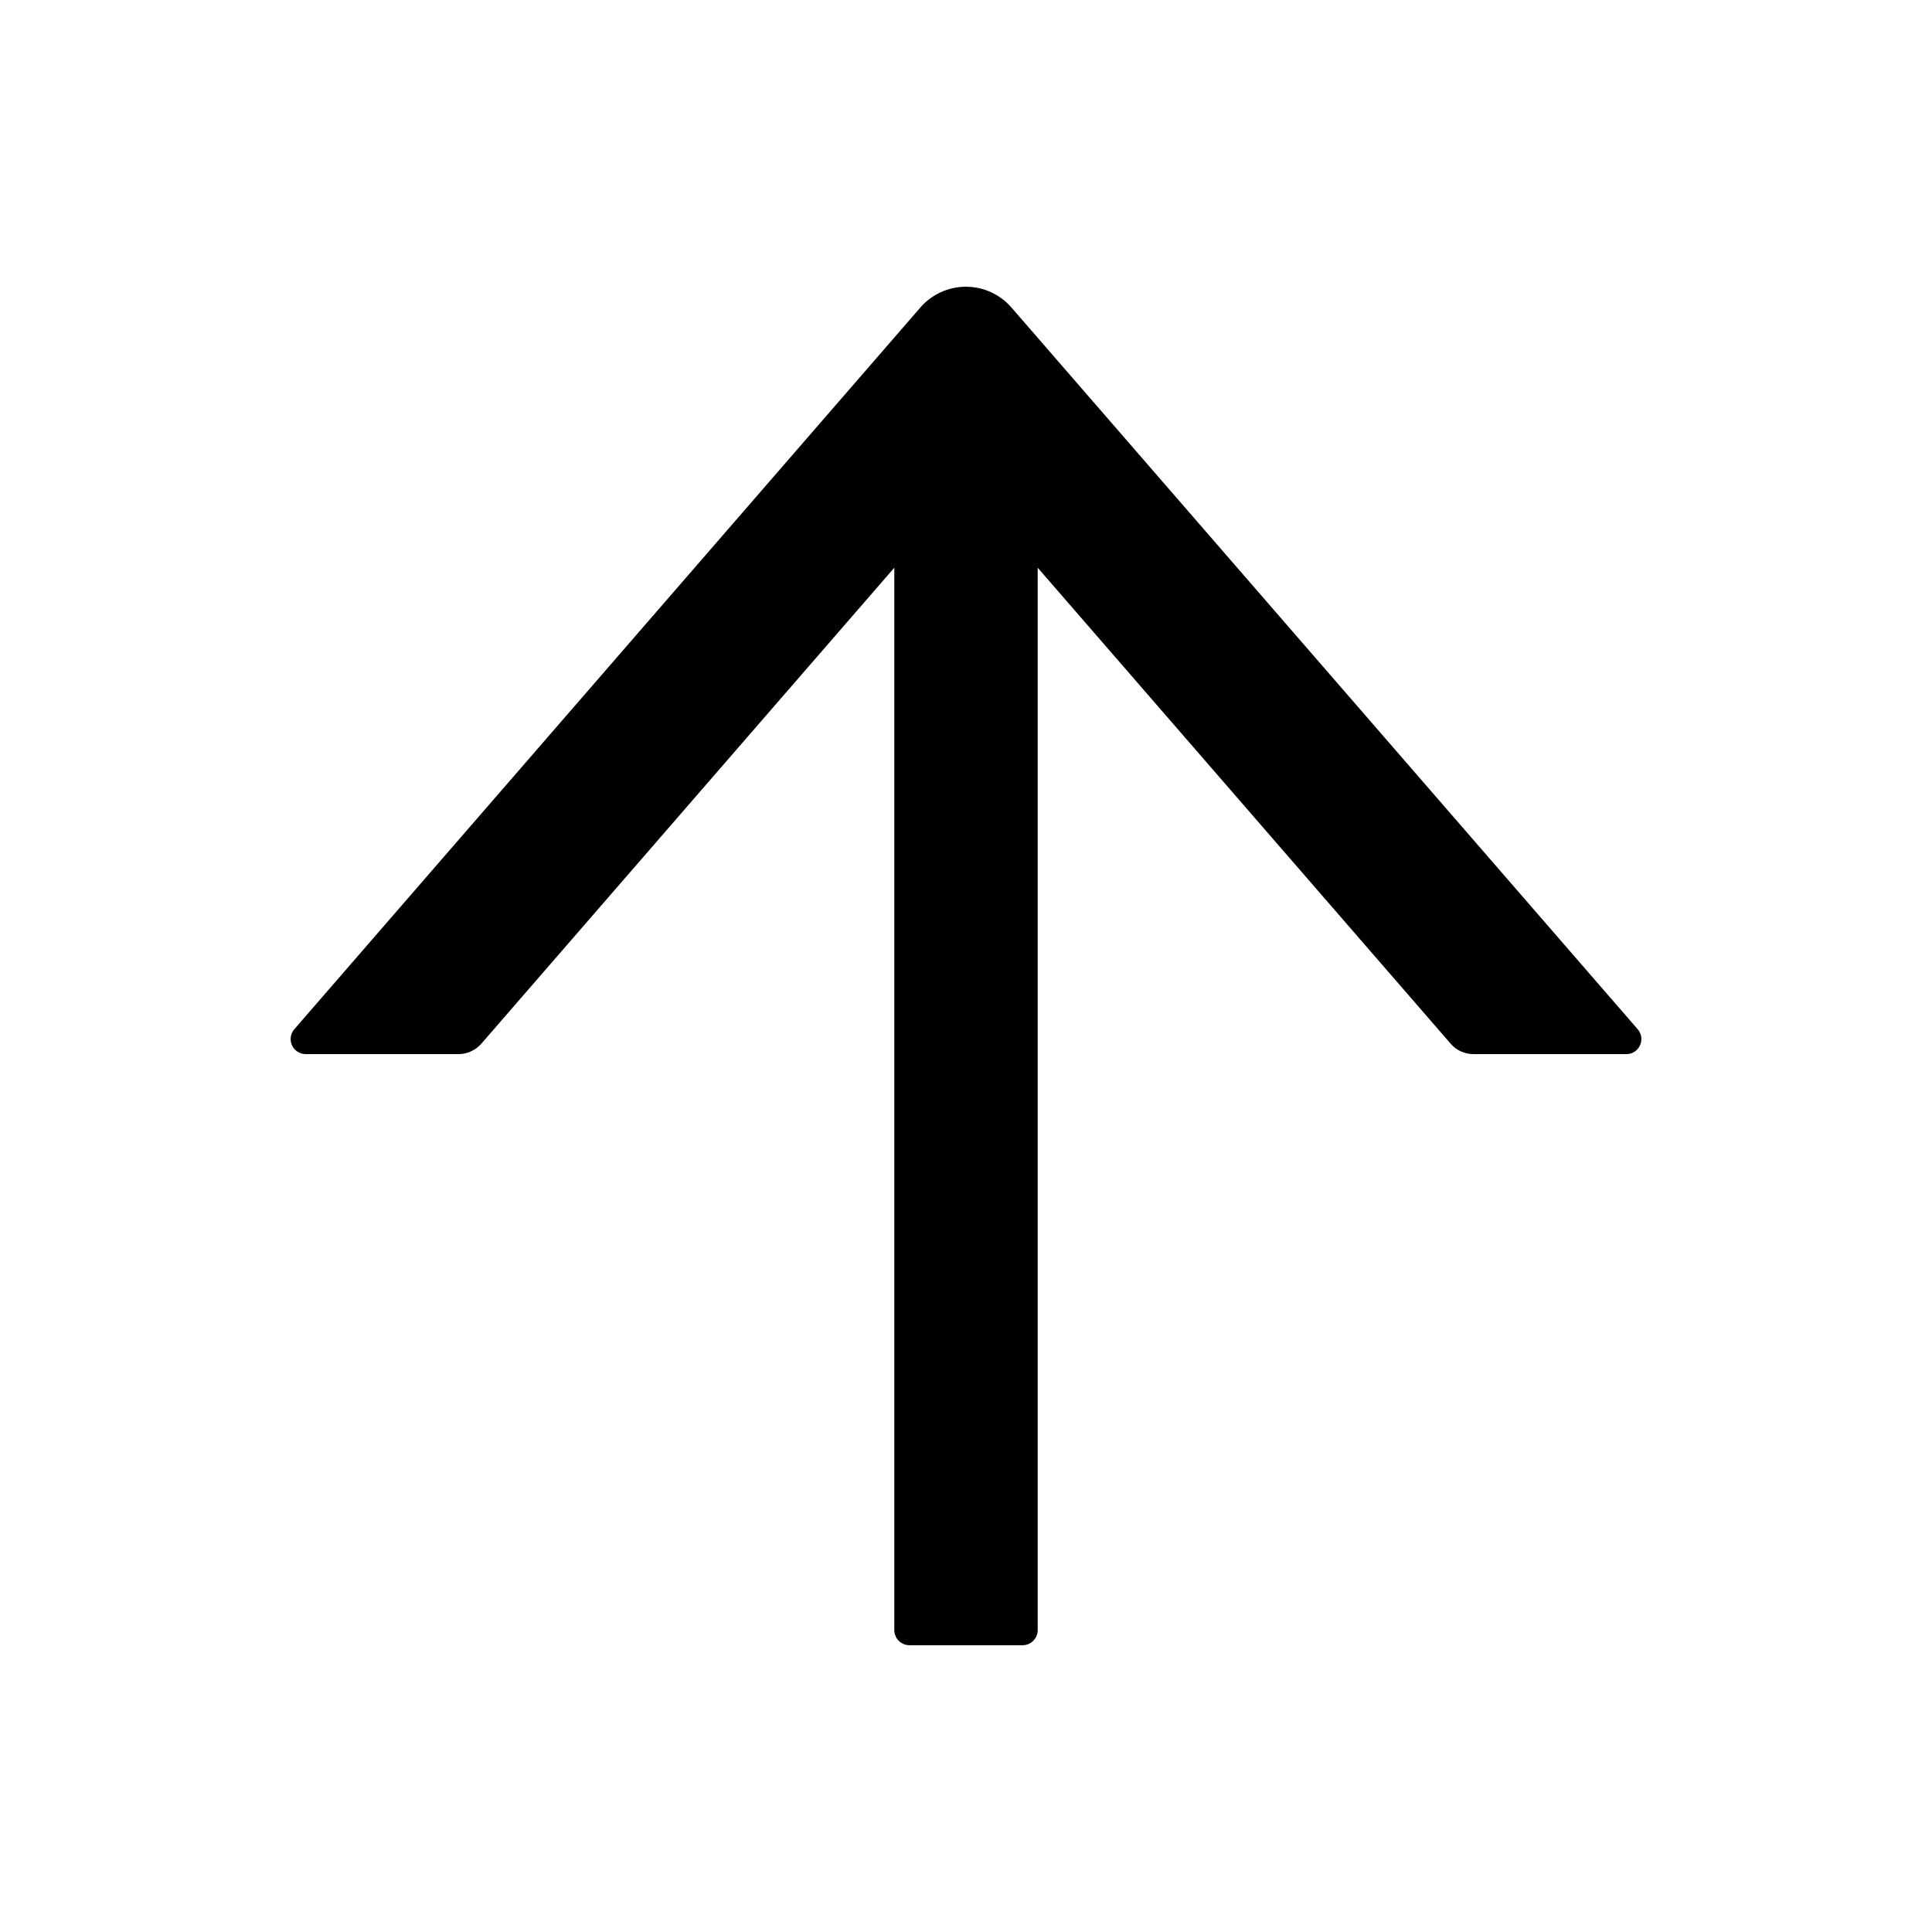
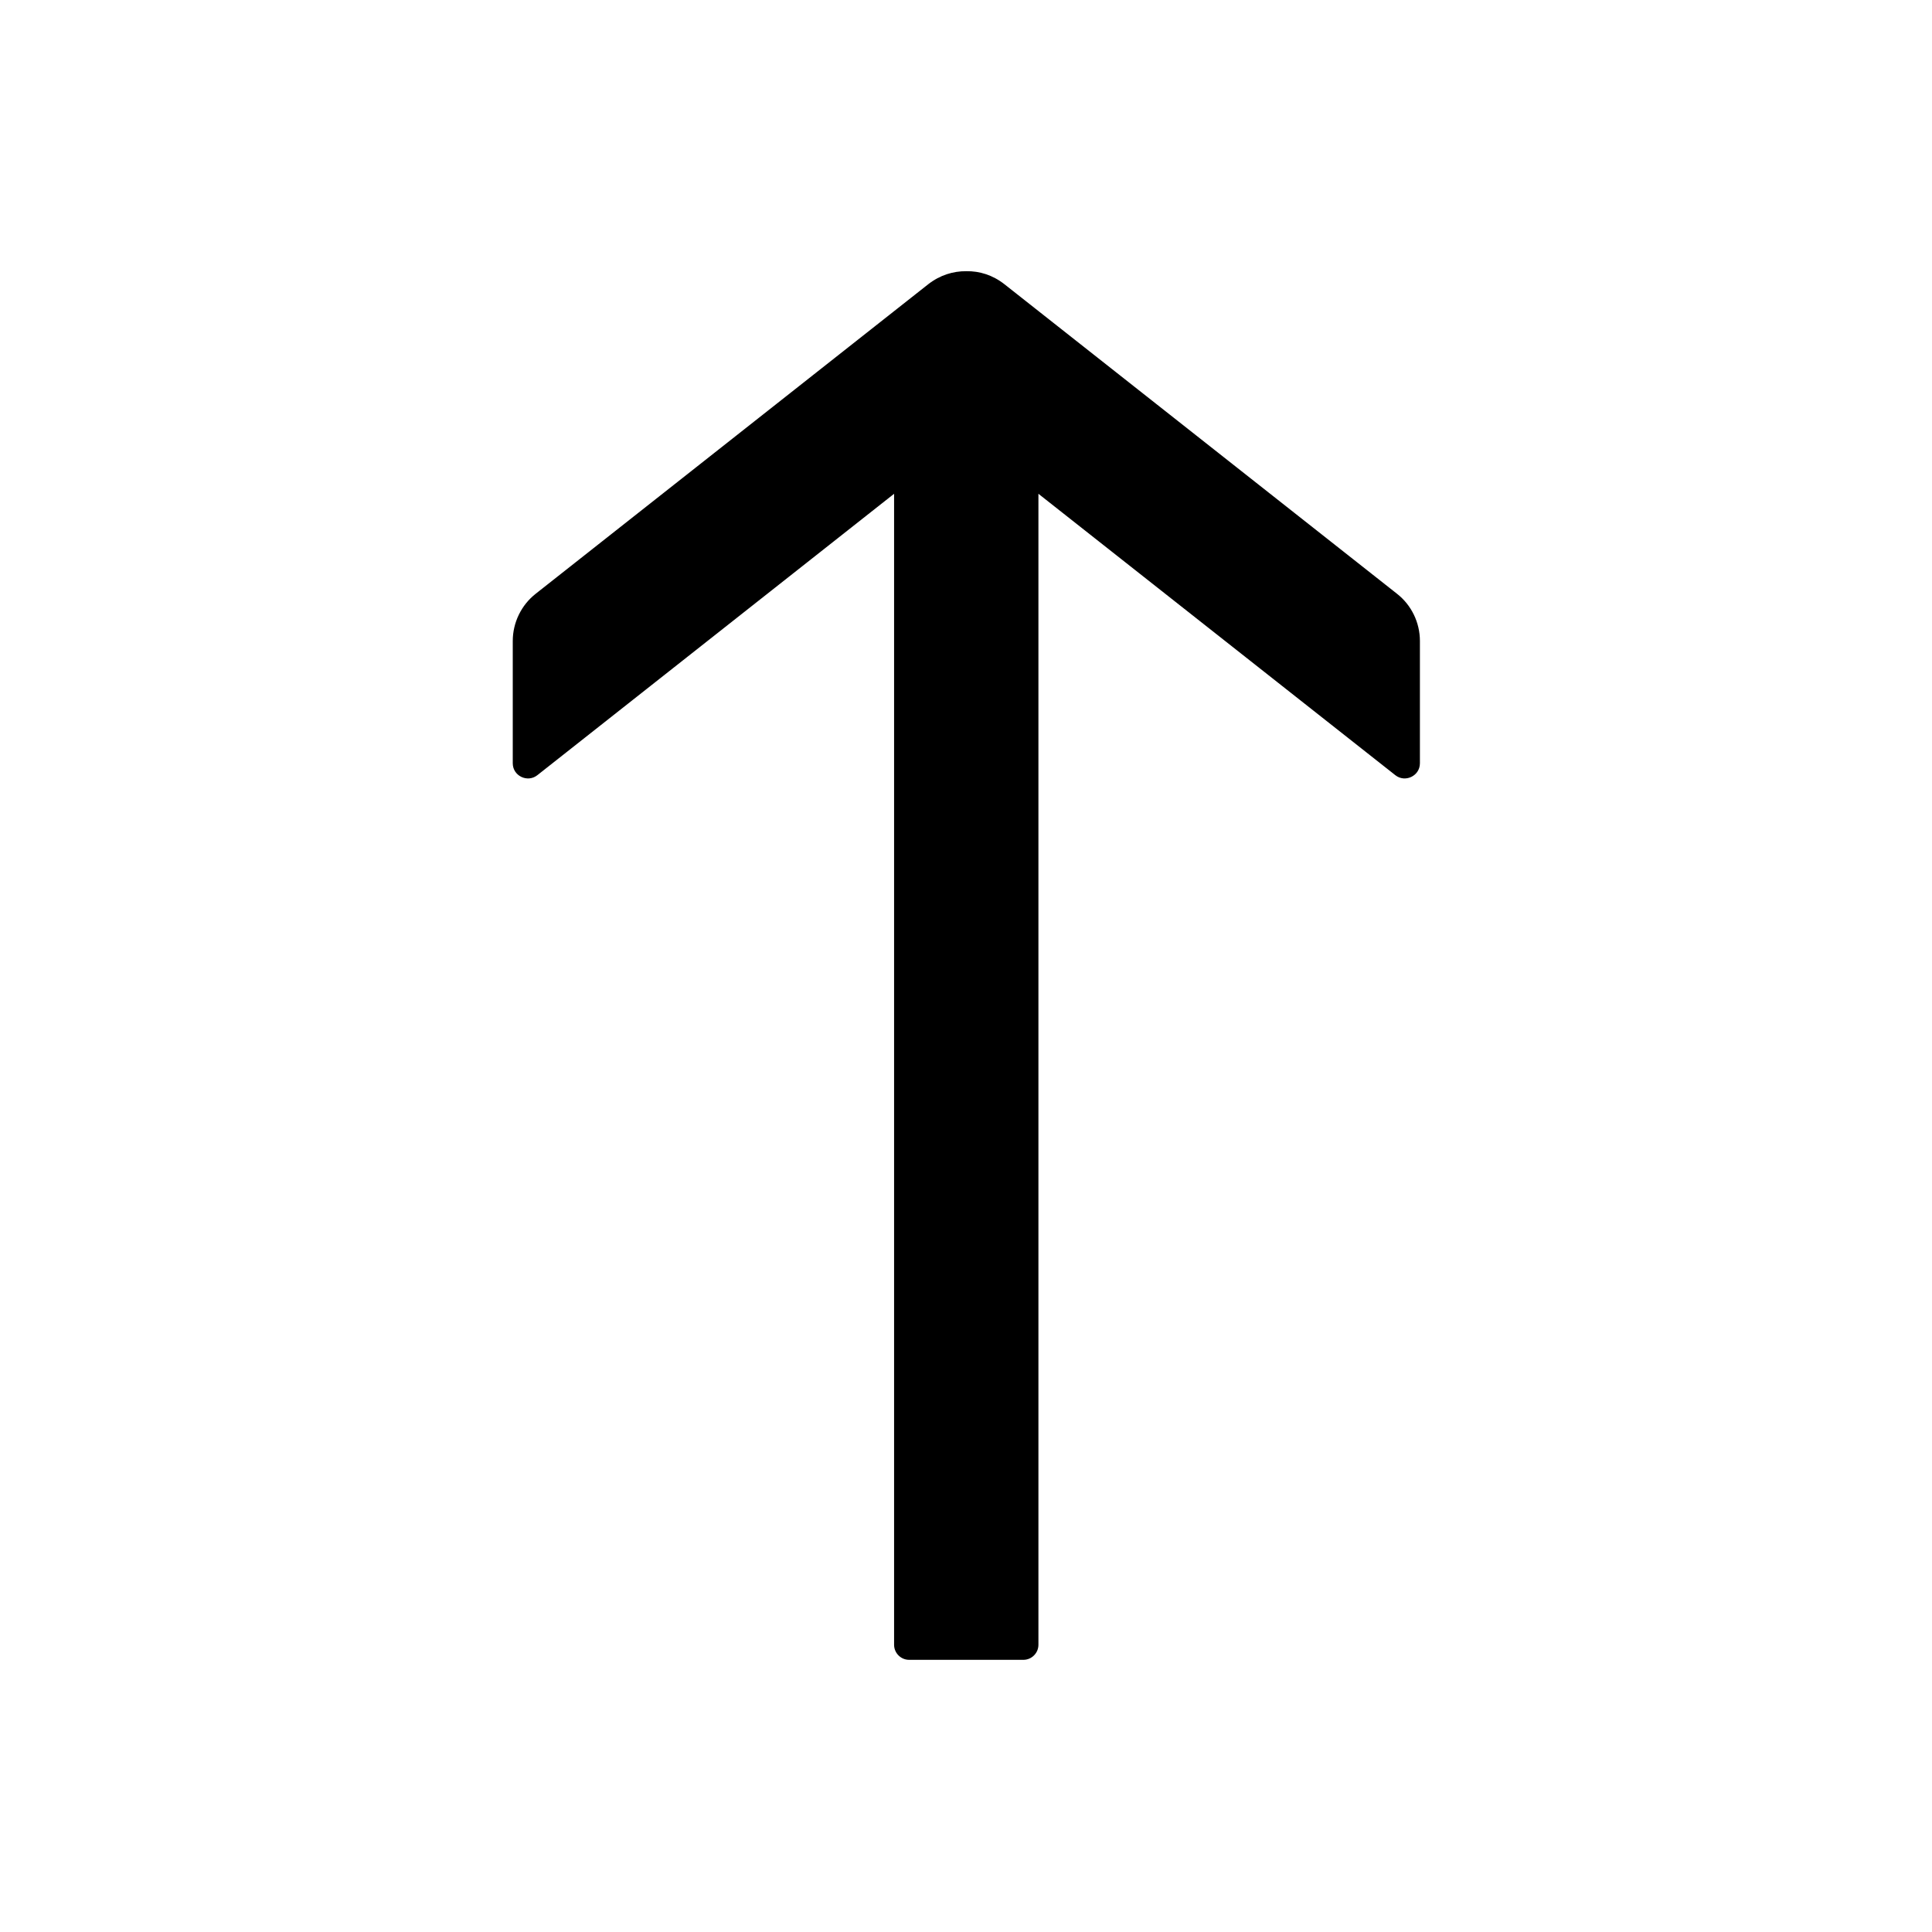
- <svg xmlns="http://www.w3.org/2000/svg" class="icon" viewBox="0 0 1024 1024">
-   <path d="M868 545.5L536.1 163a31.96 31.96 0 0 0-48.3 0L156 545.5a7.97 7.97 0 0 0 6 13.2h81c4.6 0 9-2 12.1-5.5L474 300.9V864c0 4.4 3.6 8 8 8h60c4.4 0 8-3.6 8-8V300.9l218.9 252.3c3 3.5 7.4 5.5 12.1 5.5h81c6.8 0 10.5-8 6-13.2z" />
+ <svg xmlns="http://www.w3.org/2000/svg" width="24px" height="24px" viewBox="0 0 24 24" version="1.1">
+   <g id="up" stroke="none" stroke-width="1" fill="none" fill-rule="evenodd">
+     <g id="swap-left" fill="#000000" fill-rule="nonzero">
+       <rect id="矩形" opacity="0" x="0" y="0" width="24" height="24" />
+       <path d="M20.629,12.705 C20.629,12.808 20.545,12.892 20.442,12.892 L6.144,12.892 L9.64,17.324 C9.736,17.446 9.649,17.629 9.492,17.629 L7.973,17.629 C7.744,17.629 7.526,17.523 7.385,17.343 L3.541,12.468 C3.427,12.322 3.377,12.156 3.379,11.994 C3.376,11.833 3.426,11.667 3.541,11.521 L3.541,11.521 L7.385,6.646 C7.526,6.465 7.744,6.36 7.973,6.36 L7.973,6.36 L9.492,6.36 C9.649,6.36 9.736,6.543 9.64,6.665 L9.64,6.665 L6.144,11.099 L20.442,11.099 C20.545,11.099 20.629,11.183 20.629,11.286 L20.629,11.286 L20.629,12.705 Z" id="形状结合" transform="translate(12.00433, 11.99433) rotate(90) translate(-12.00433, -11.99433) " />
+     </g>
+   </g>
</svg>
